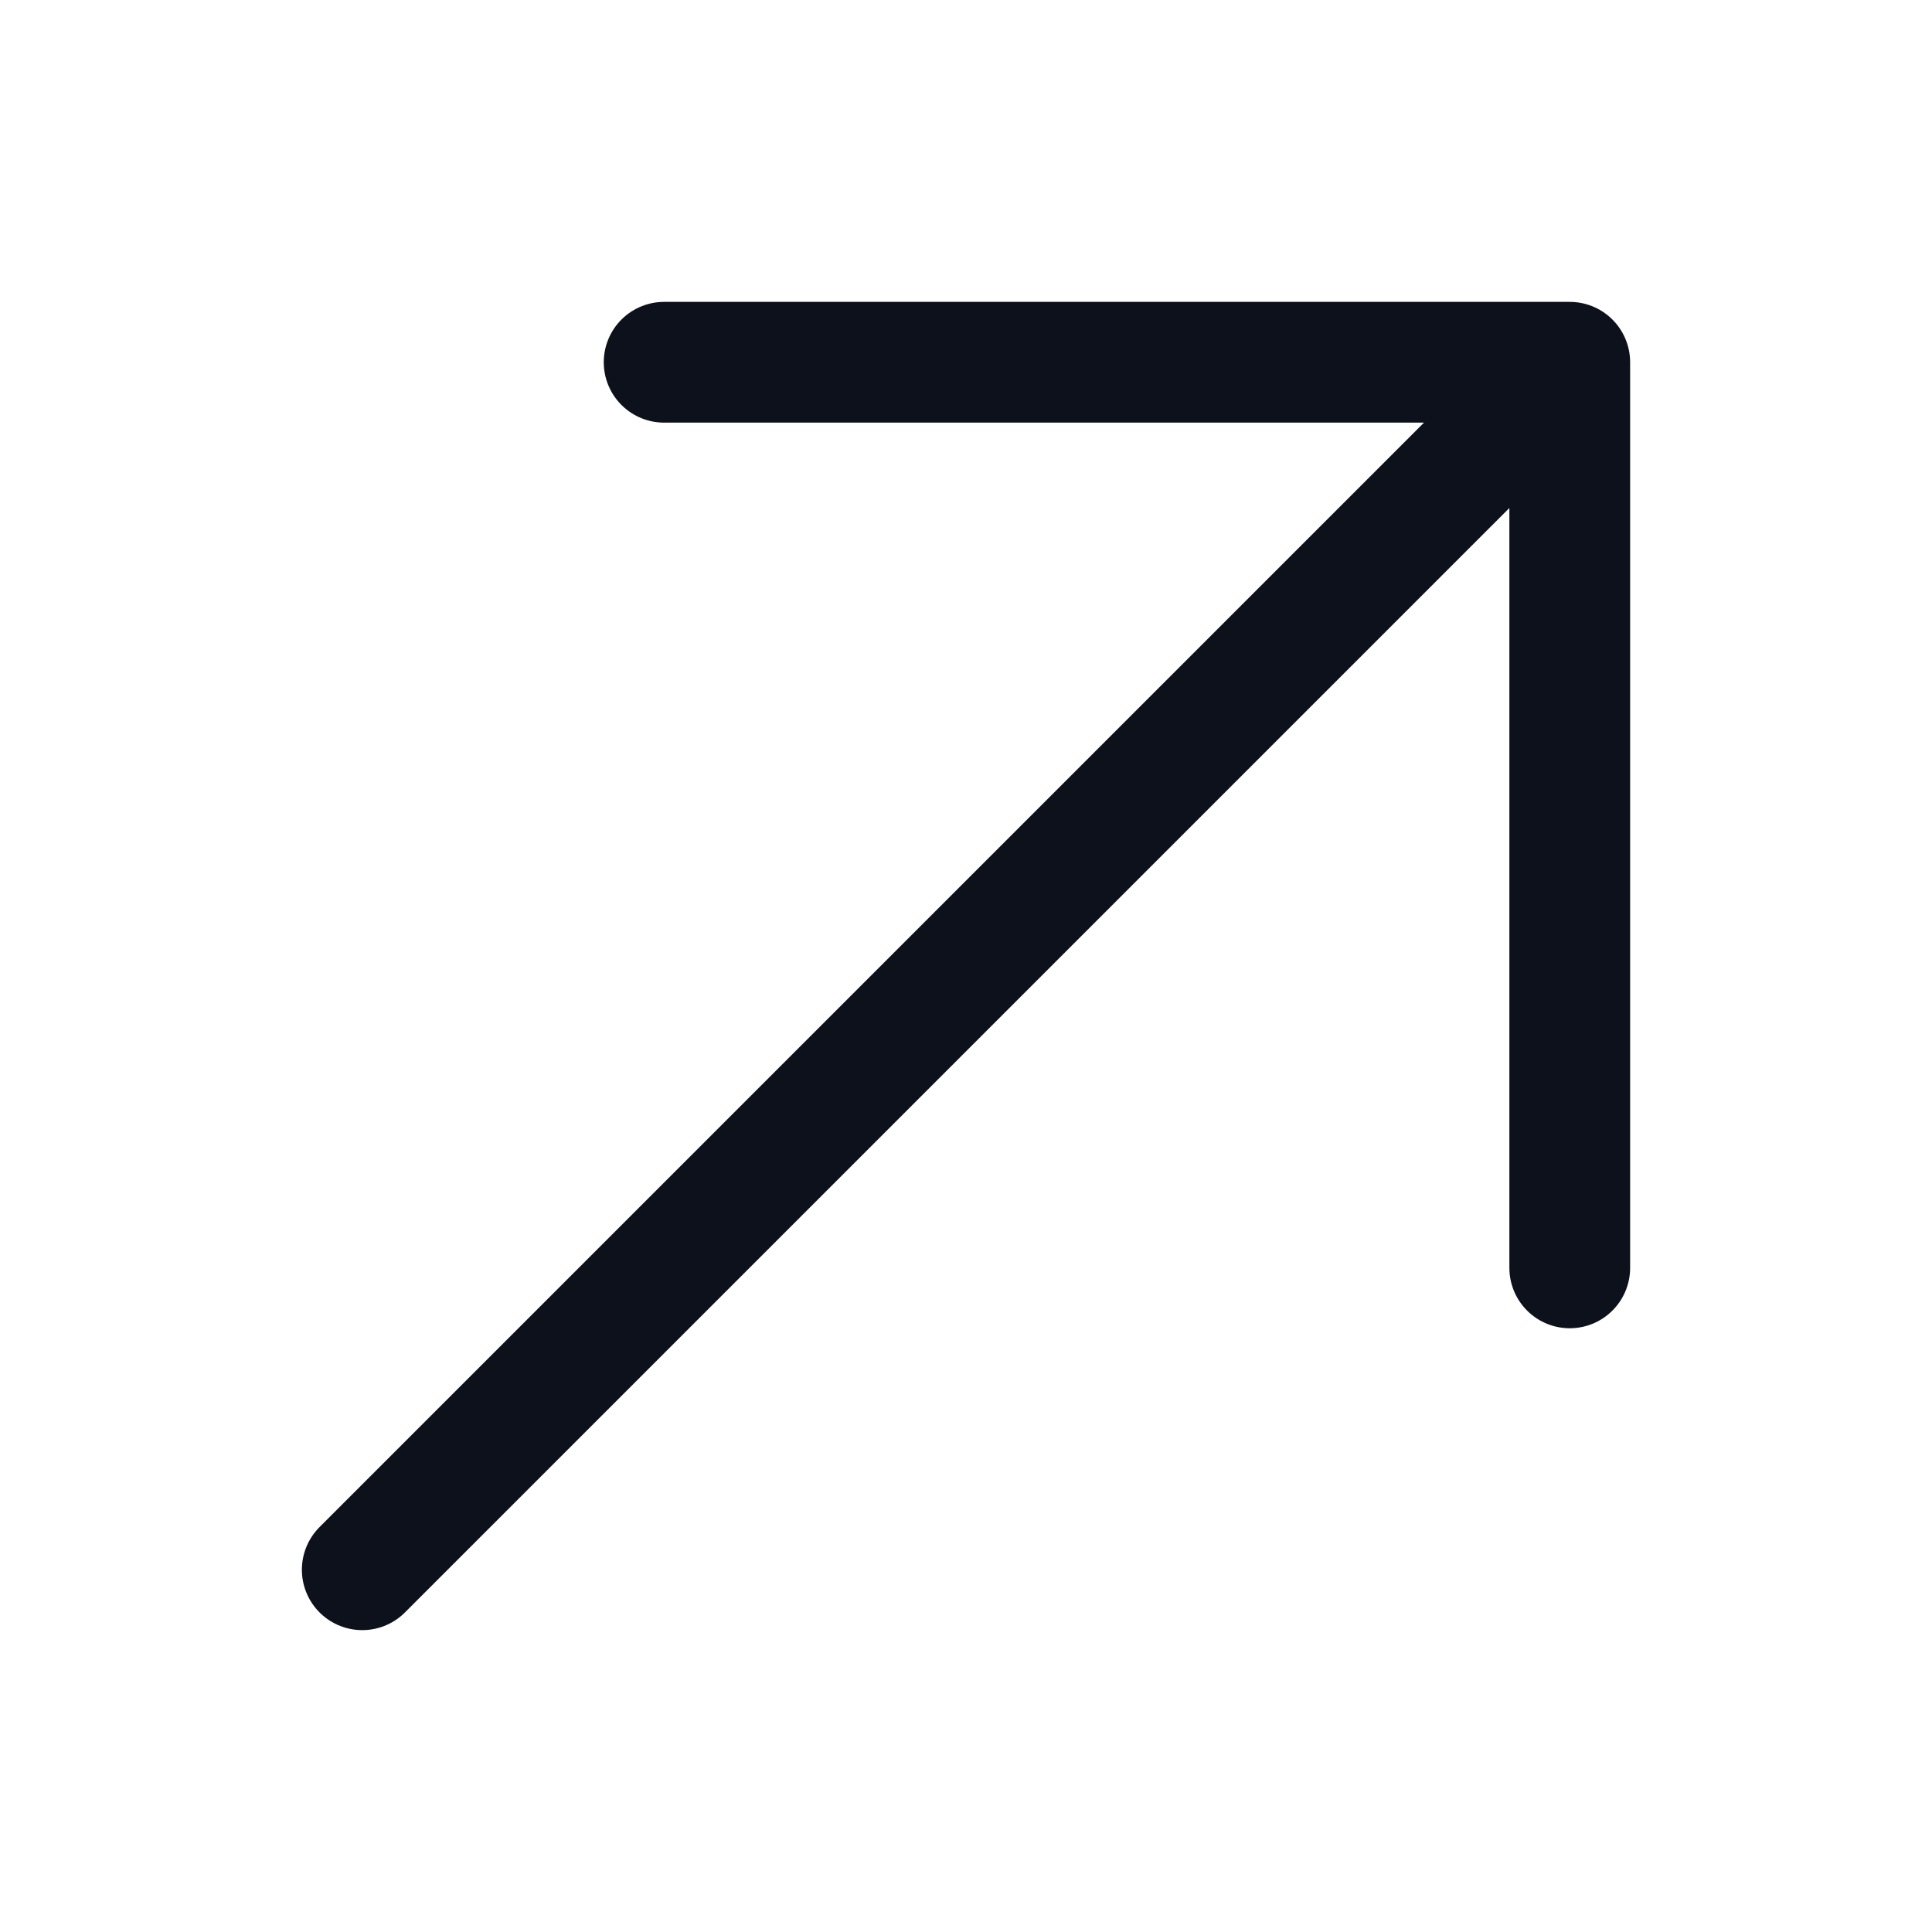
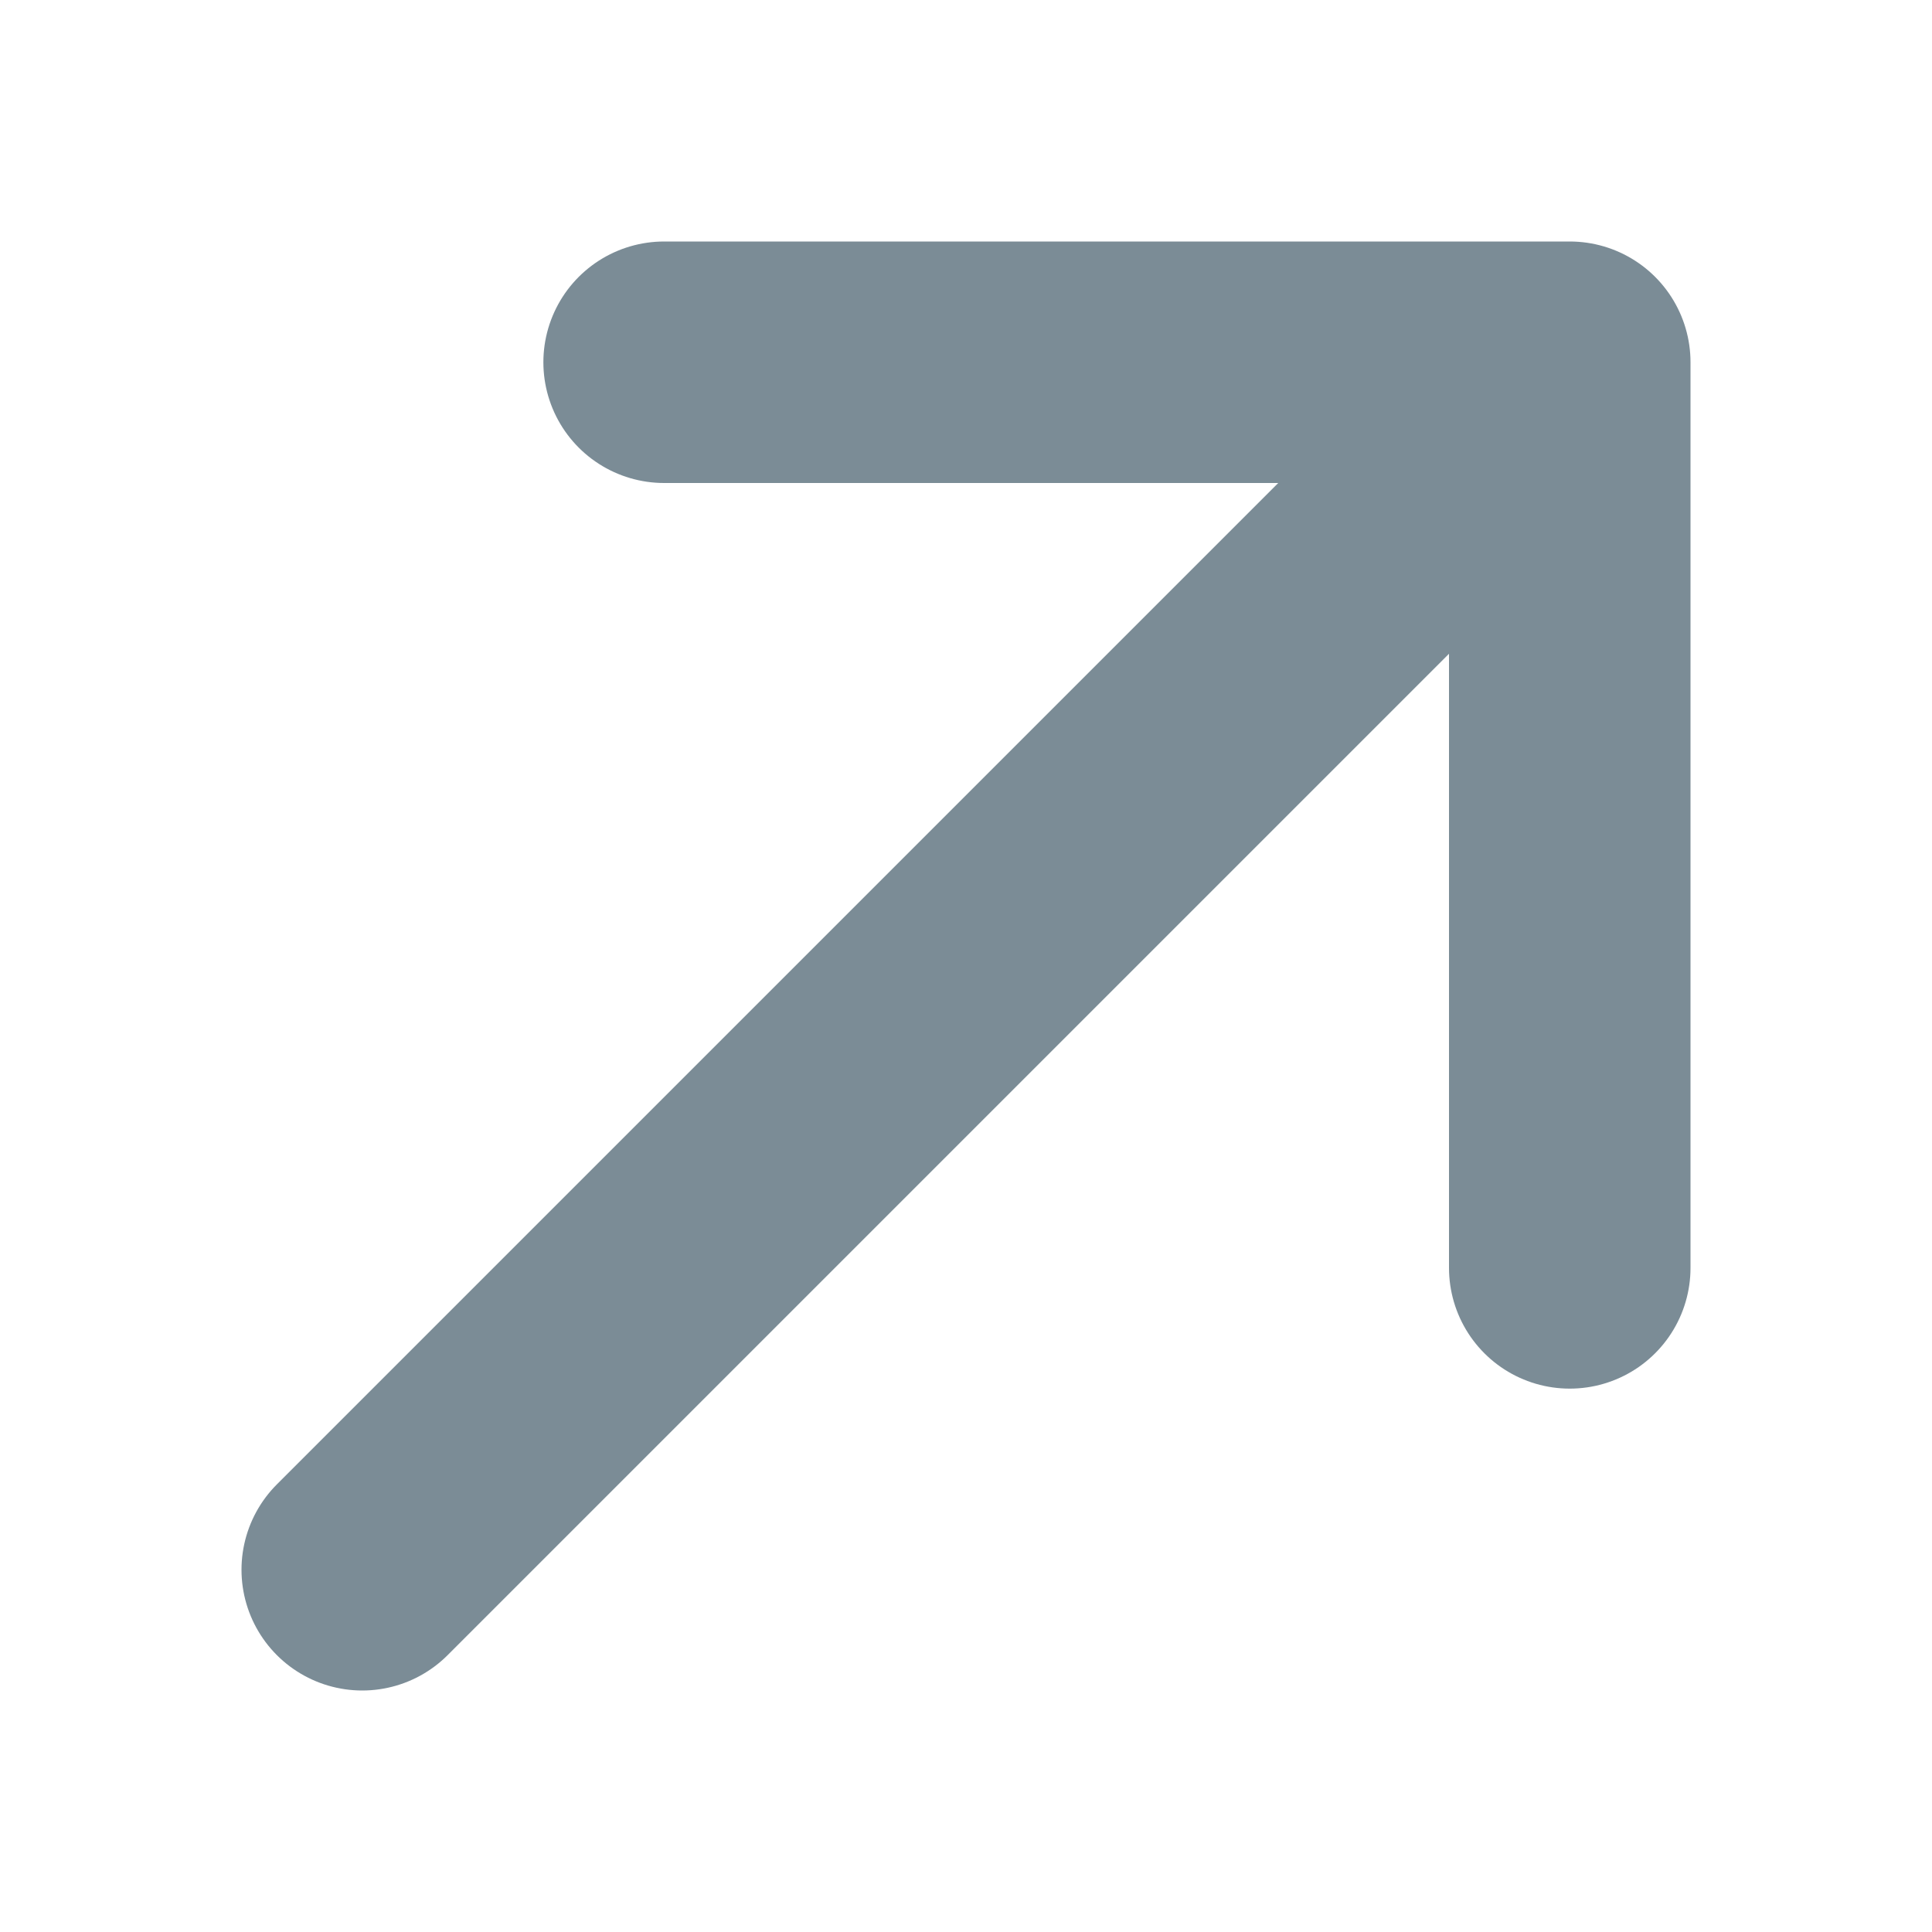
- <svg xmlns="http://www.w3.org/2000/svg" fill="none" viewBox="0 0 24 24" stroke-width="1.5" stroke="#0D111C" class="w-6 h-6">
+ <svg xmlns="http://www.w3.org/2000/svg" fill="none" viewBox="0 0 24 24" stroke-width="3" stroke="#7b8c96" class="w-6 h-6">
  <path stroke-linecap="round" stroke-linejoin="round" d="M4.5 19.5l15-15m0 0H8.25m11.25 0v11.25" />
</svg>
